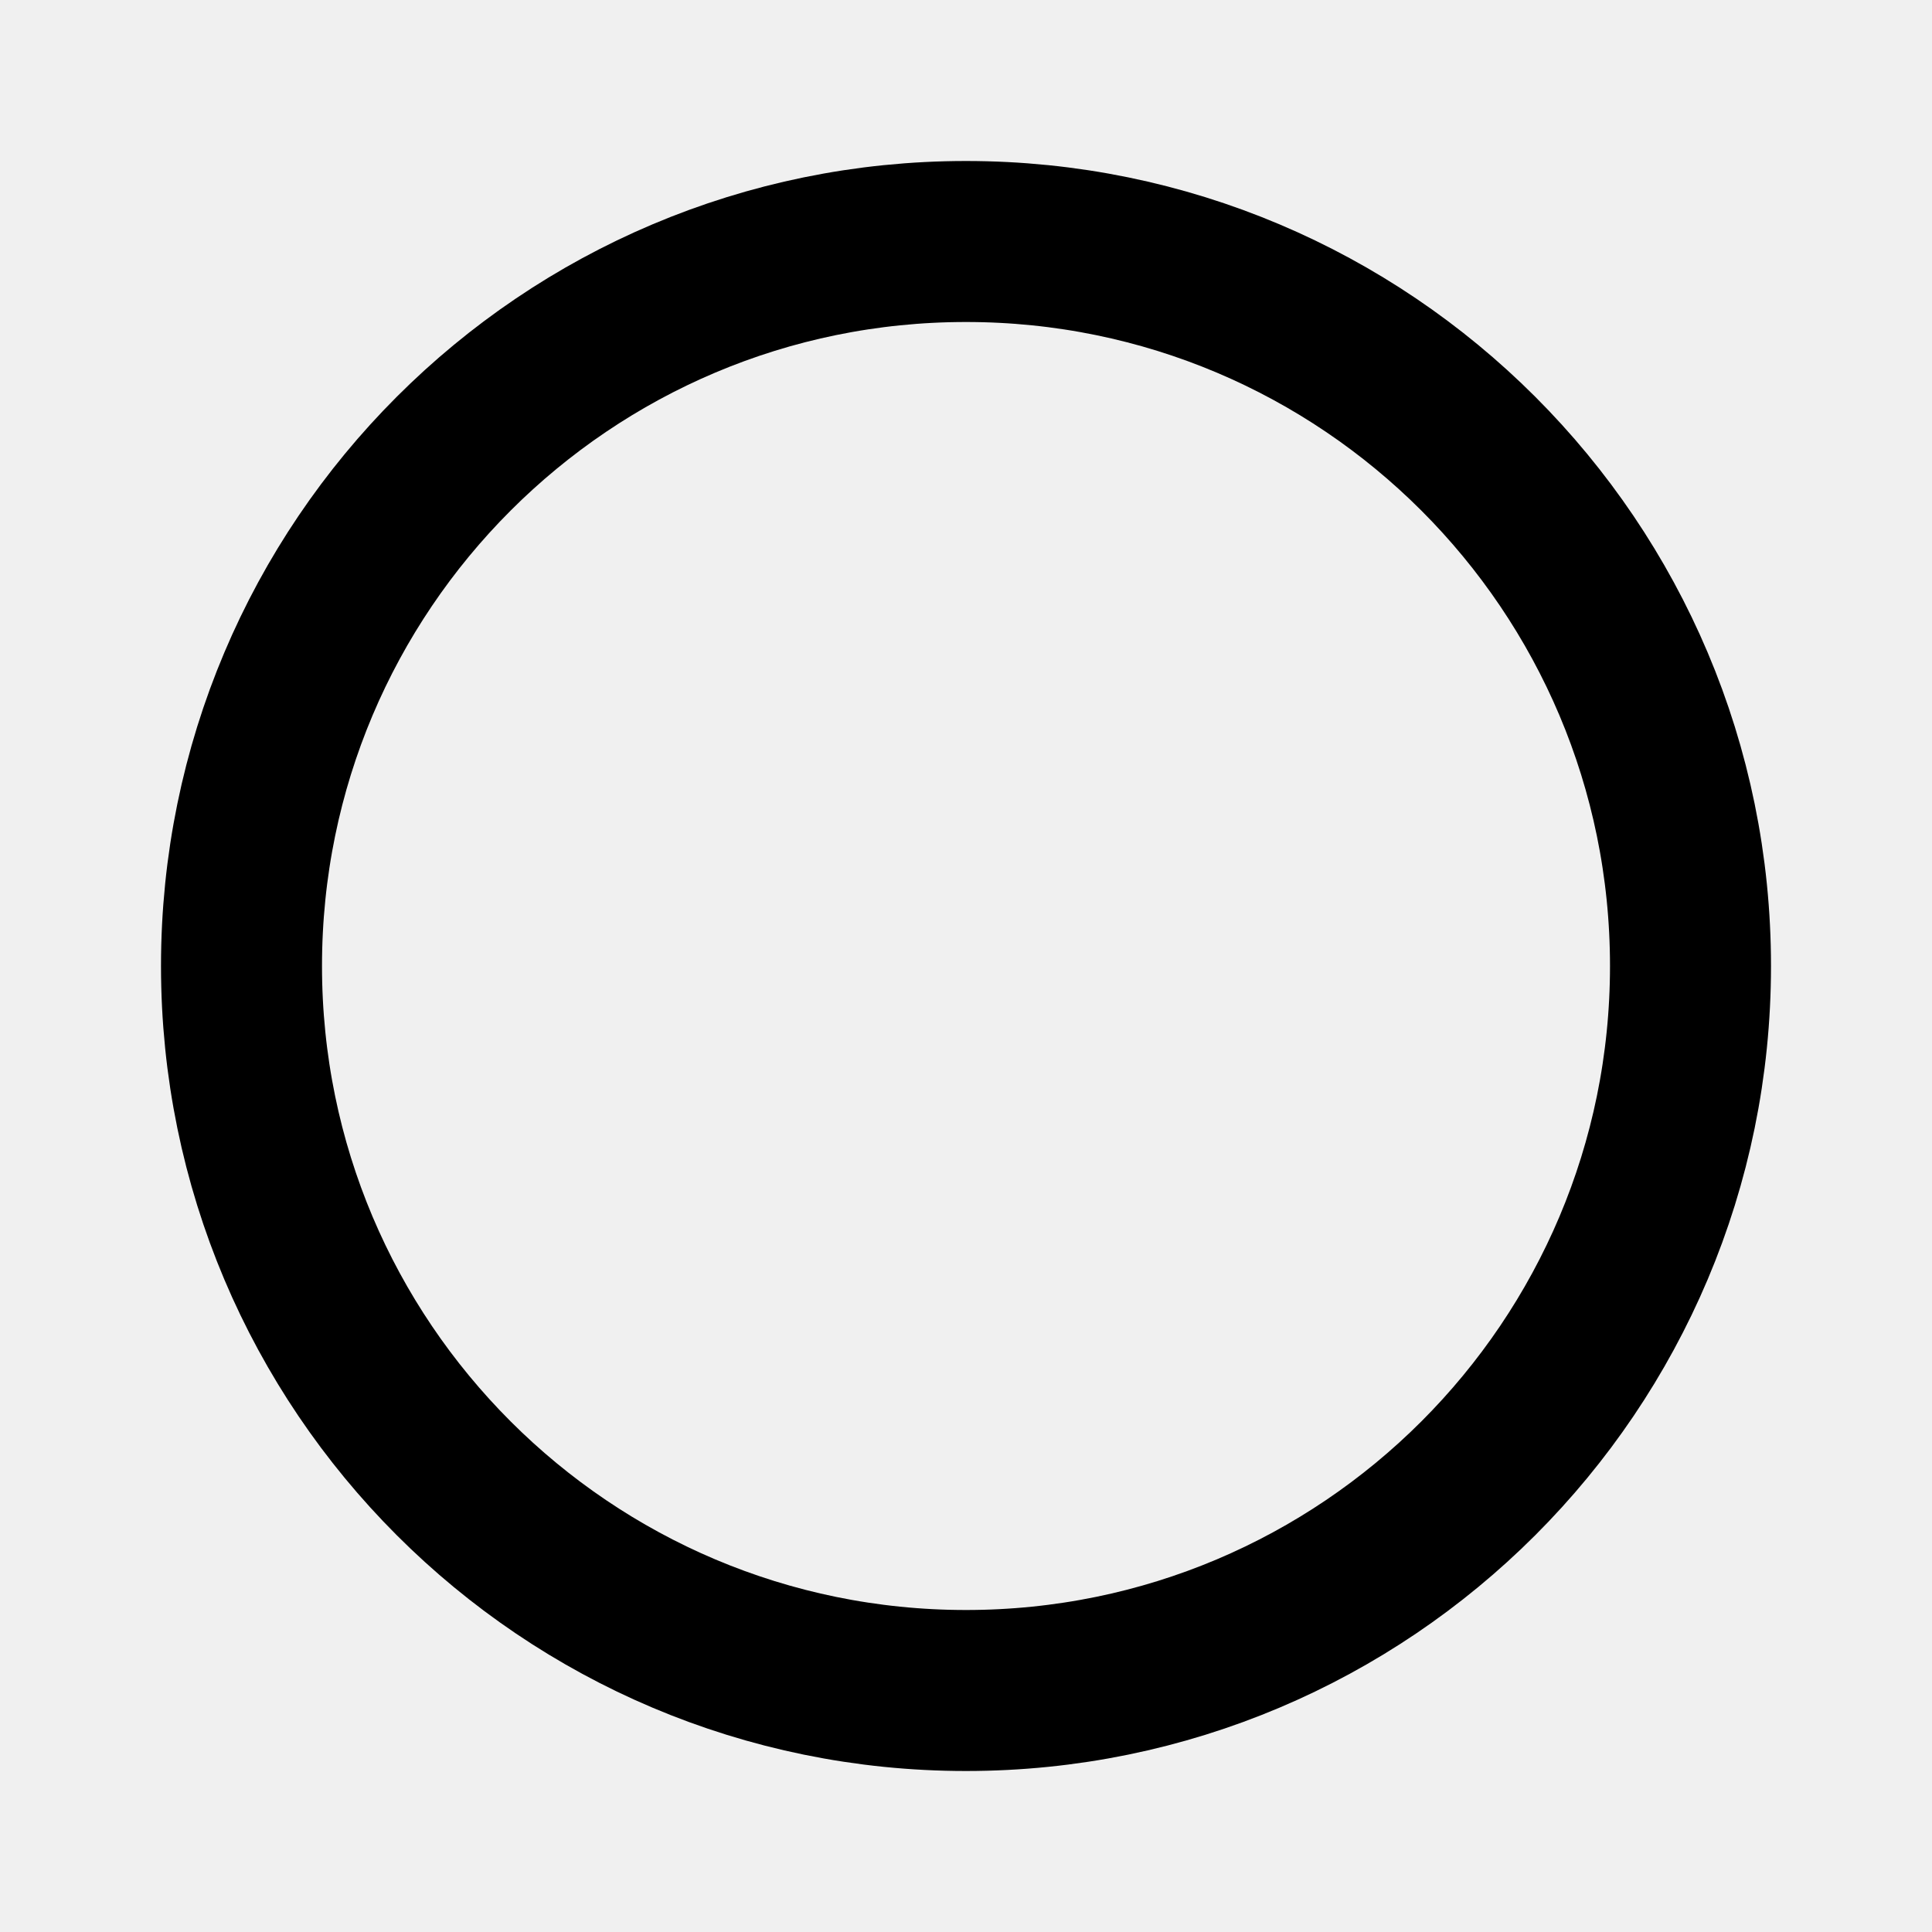
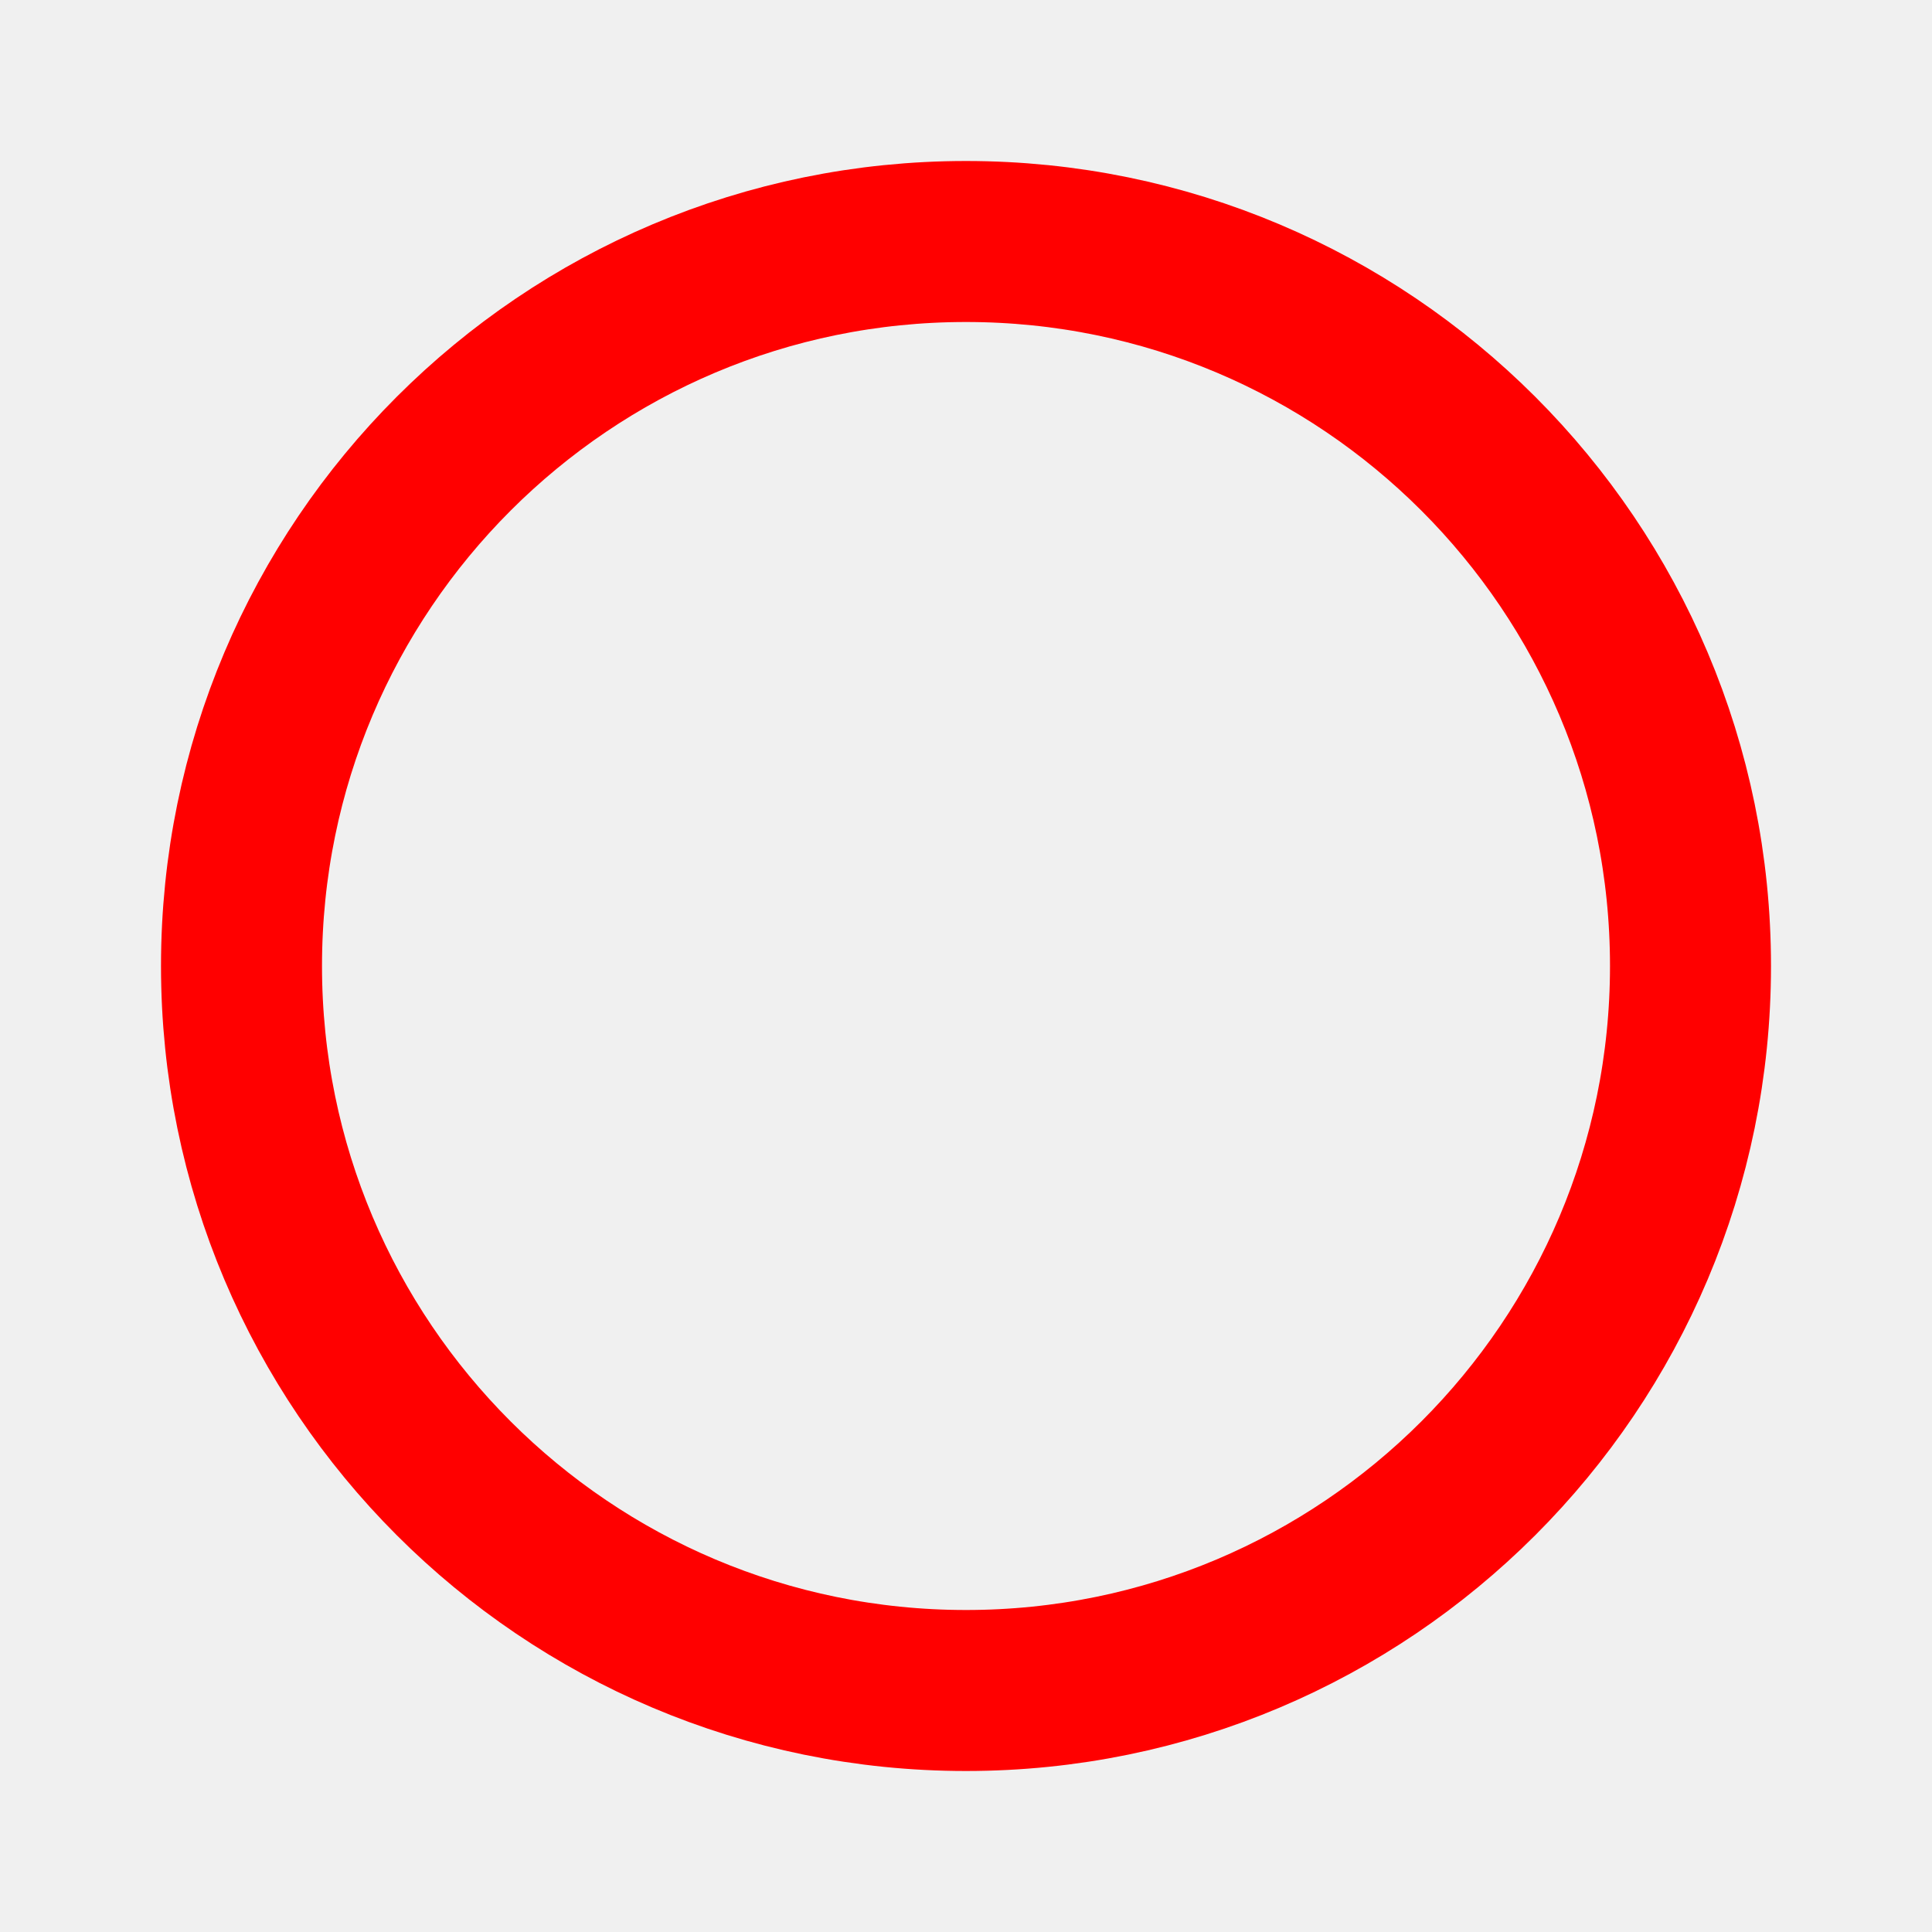
- <svg xmlns="http://www.w3.org/2000/svg" width="800px" height="800px" viewBox="0 0 24 24" fill="none">
-   <path d="M21 12C21 16.971 16.971 21 12 21C7.029 21 3 16.971 3 12C3 7.029 7.029 3 12 3C16.971 3 21 7.029 21 12Z" stroke="#000000" stroke-width="2" stroke-linecap="round" stroke-linejoin="round" />
+ <svg xmlns="http://www.w3.org/2000/svg" width="800px" height="800px" viewBox="0 0 24 24" fill="none" stroke="#ffffff" data-darkreader-inline-stroke="" style="--darkreader-inline-stroke: #fc1c1c;">
+   <g id="SVGRepo_bgCarrier" stroke-width="0" />
+   <g id="SVGRepo_tracerCarrier" stroke-linecap="round" stroke-linejoin="round" />
+   <g id="SVGRepo_iconCarrier">
+     <path d="M21 12C21 16.971 16.971 21 12 21C7.029 21 3 16.971 3 12C3 7.029 7.029 3 12 3C16.971 3 21 7.029 21 12Z" stroke="#ff0000" stroke-width="2" stroke-linecap="round" stroke-linejoin="round" data-darkreader-inline-stroke="" style="--darkreader-inline-stroke: #e8e6e3;" />
+   </g>
</svg>
